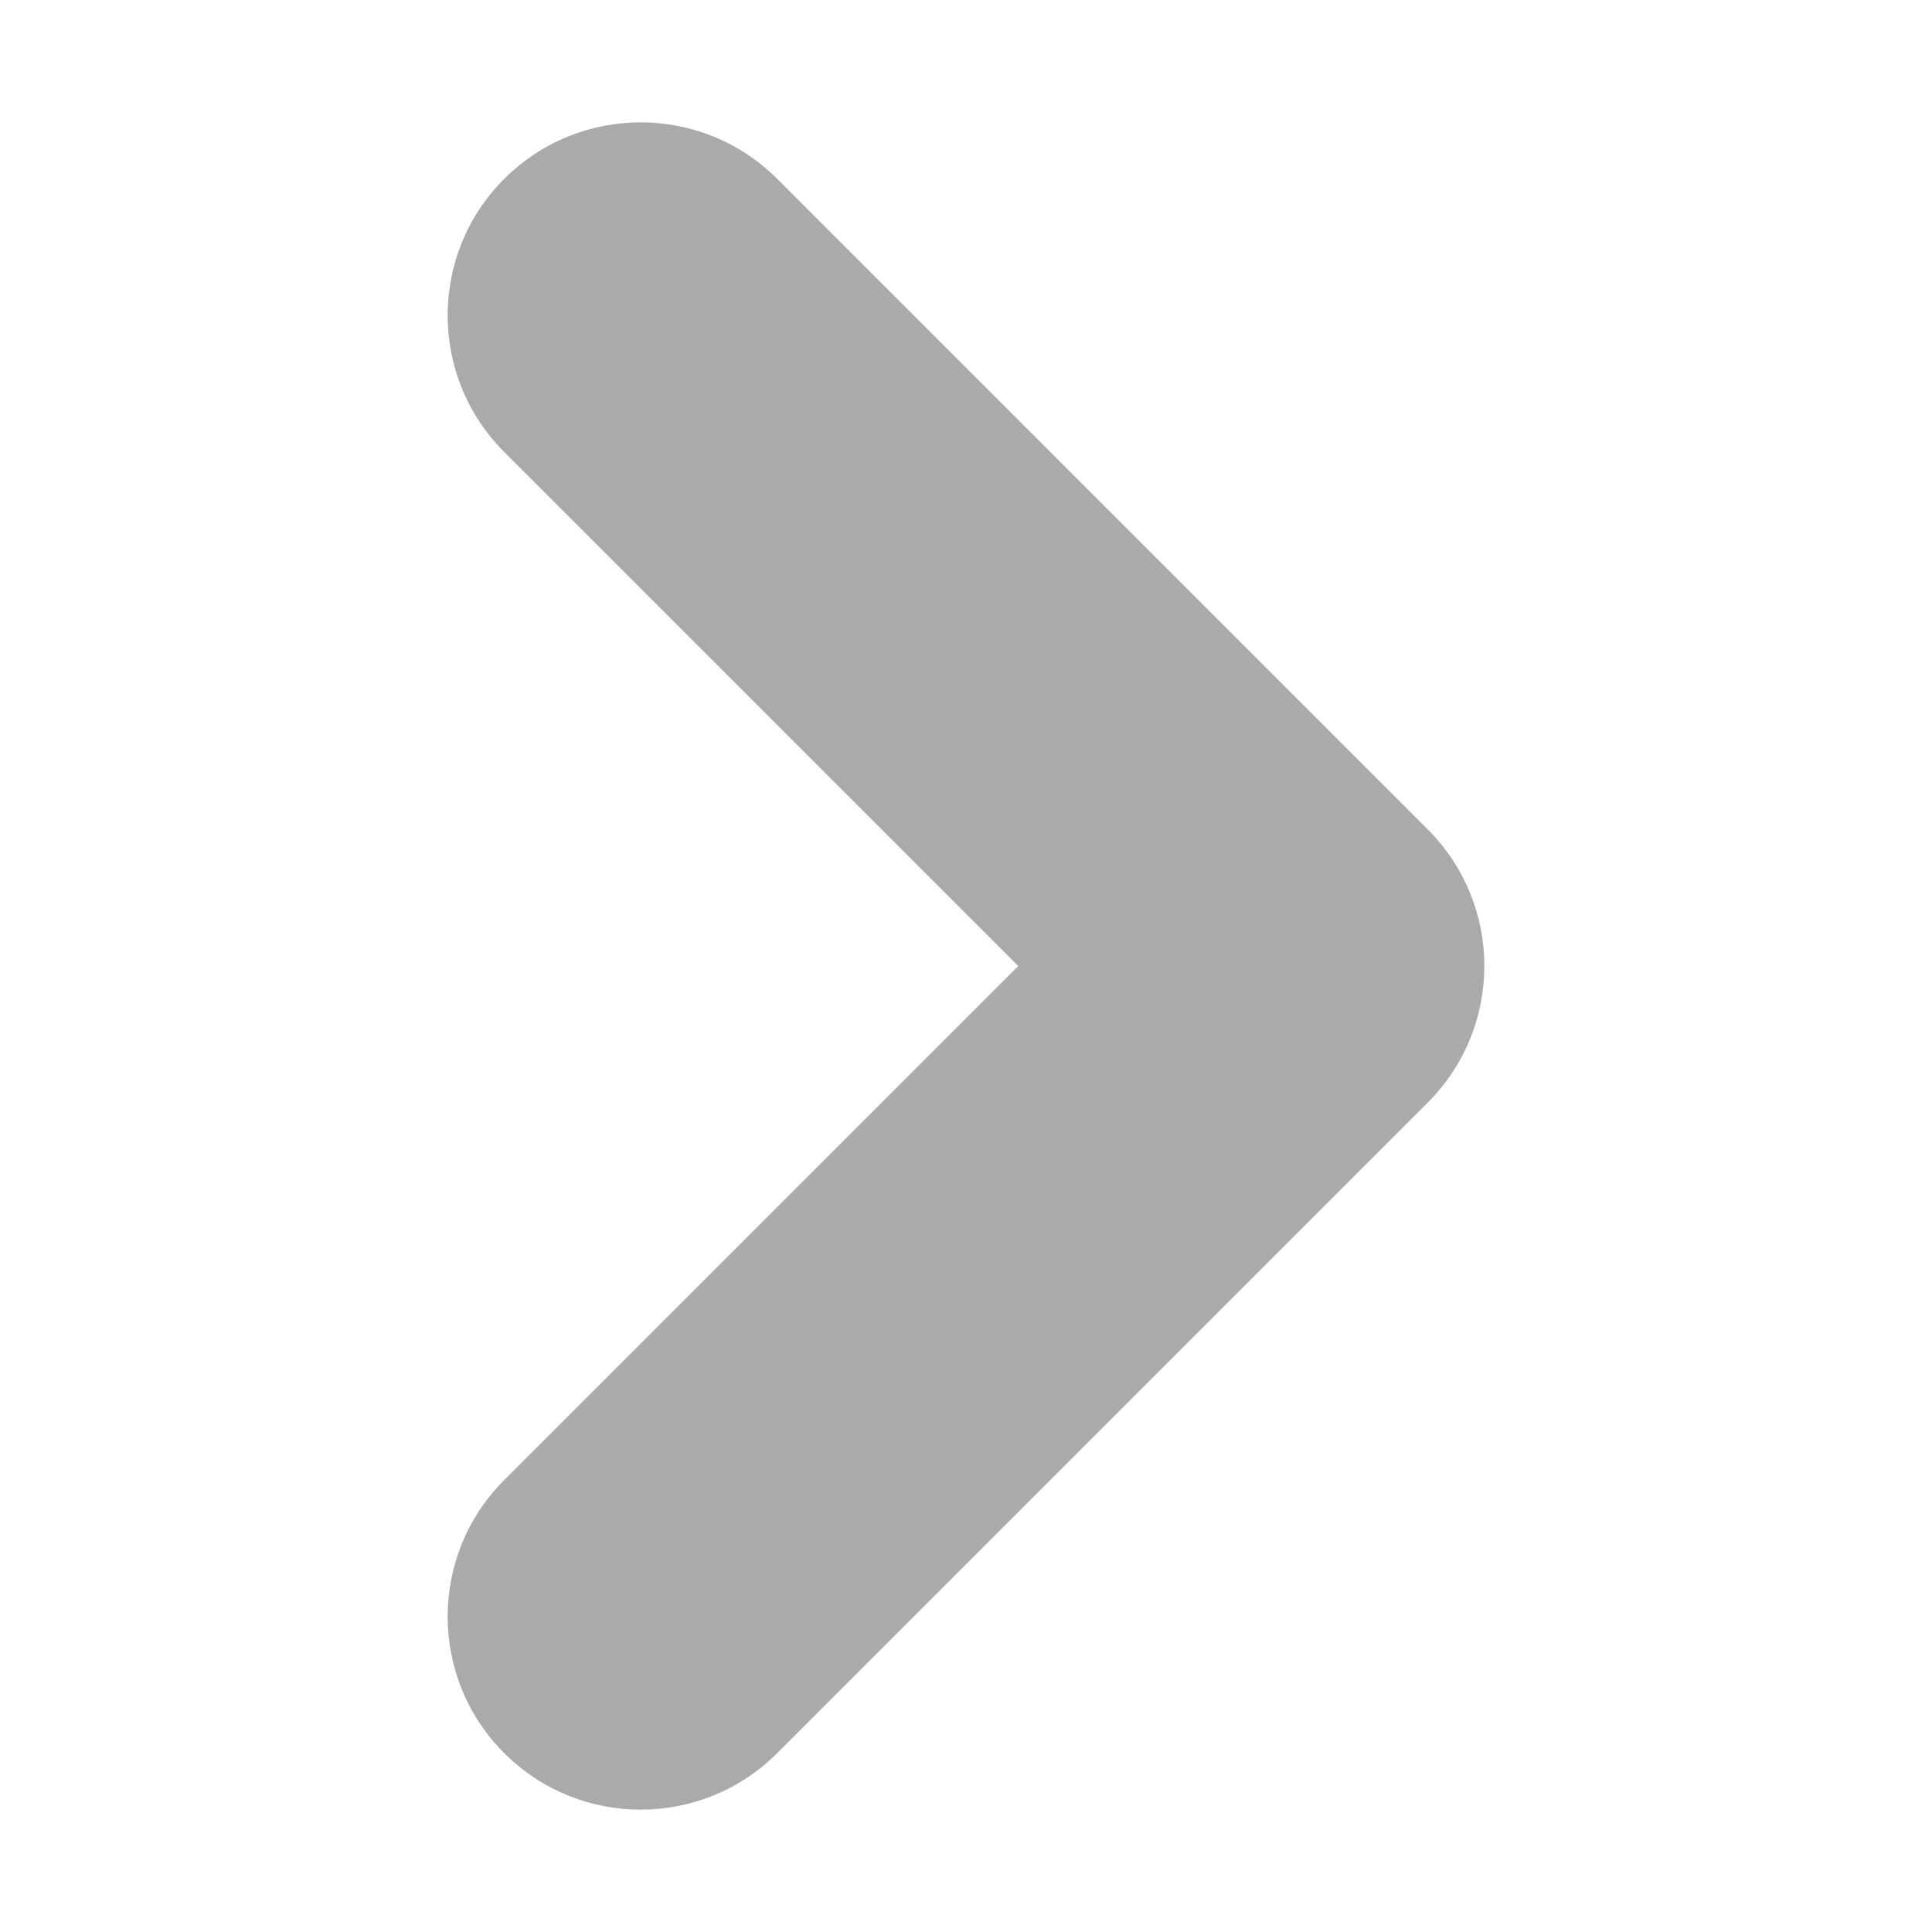
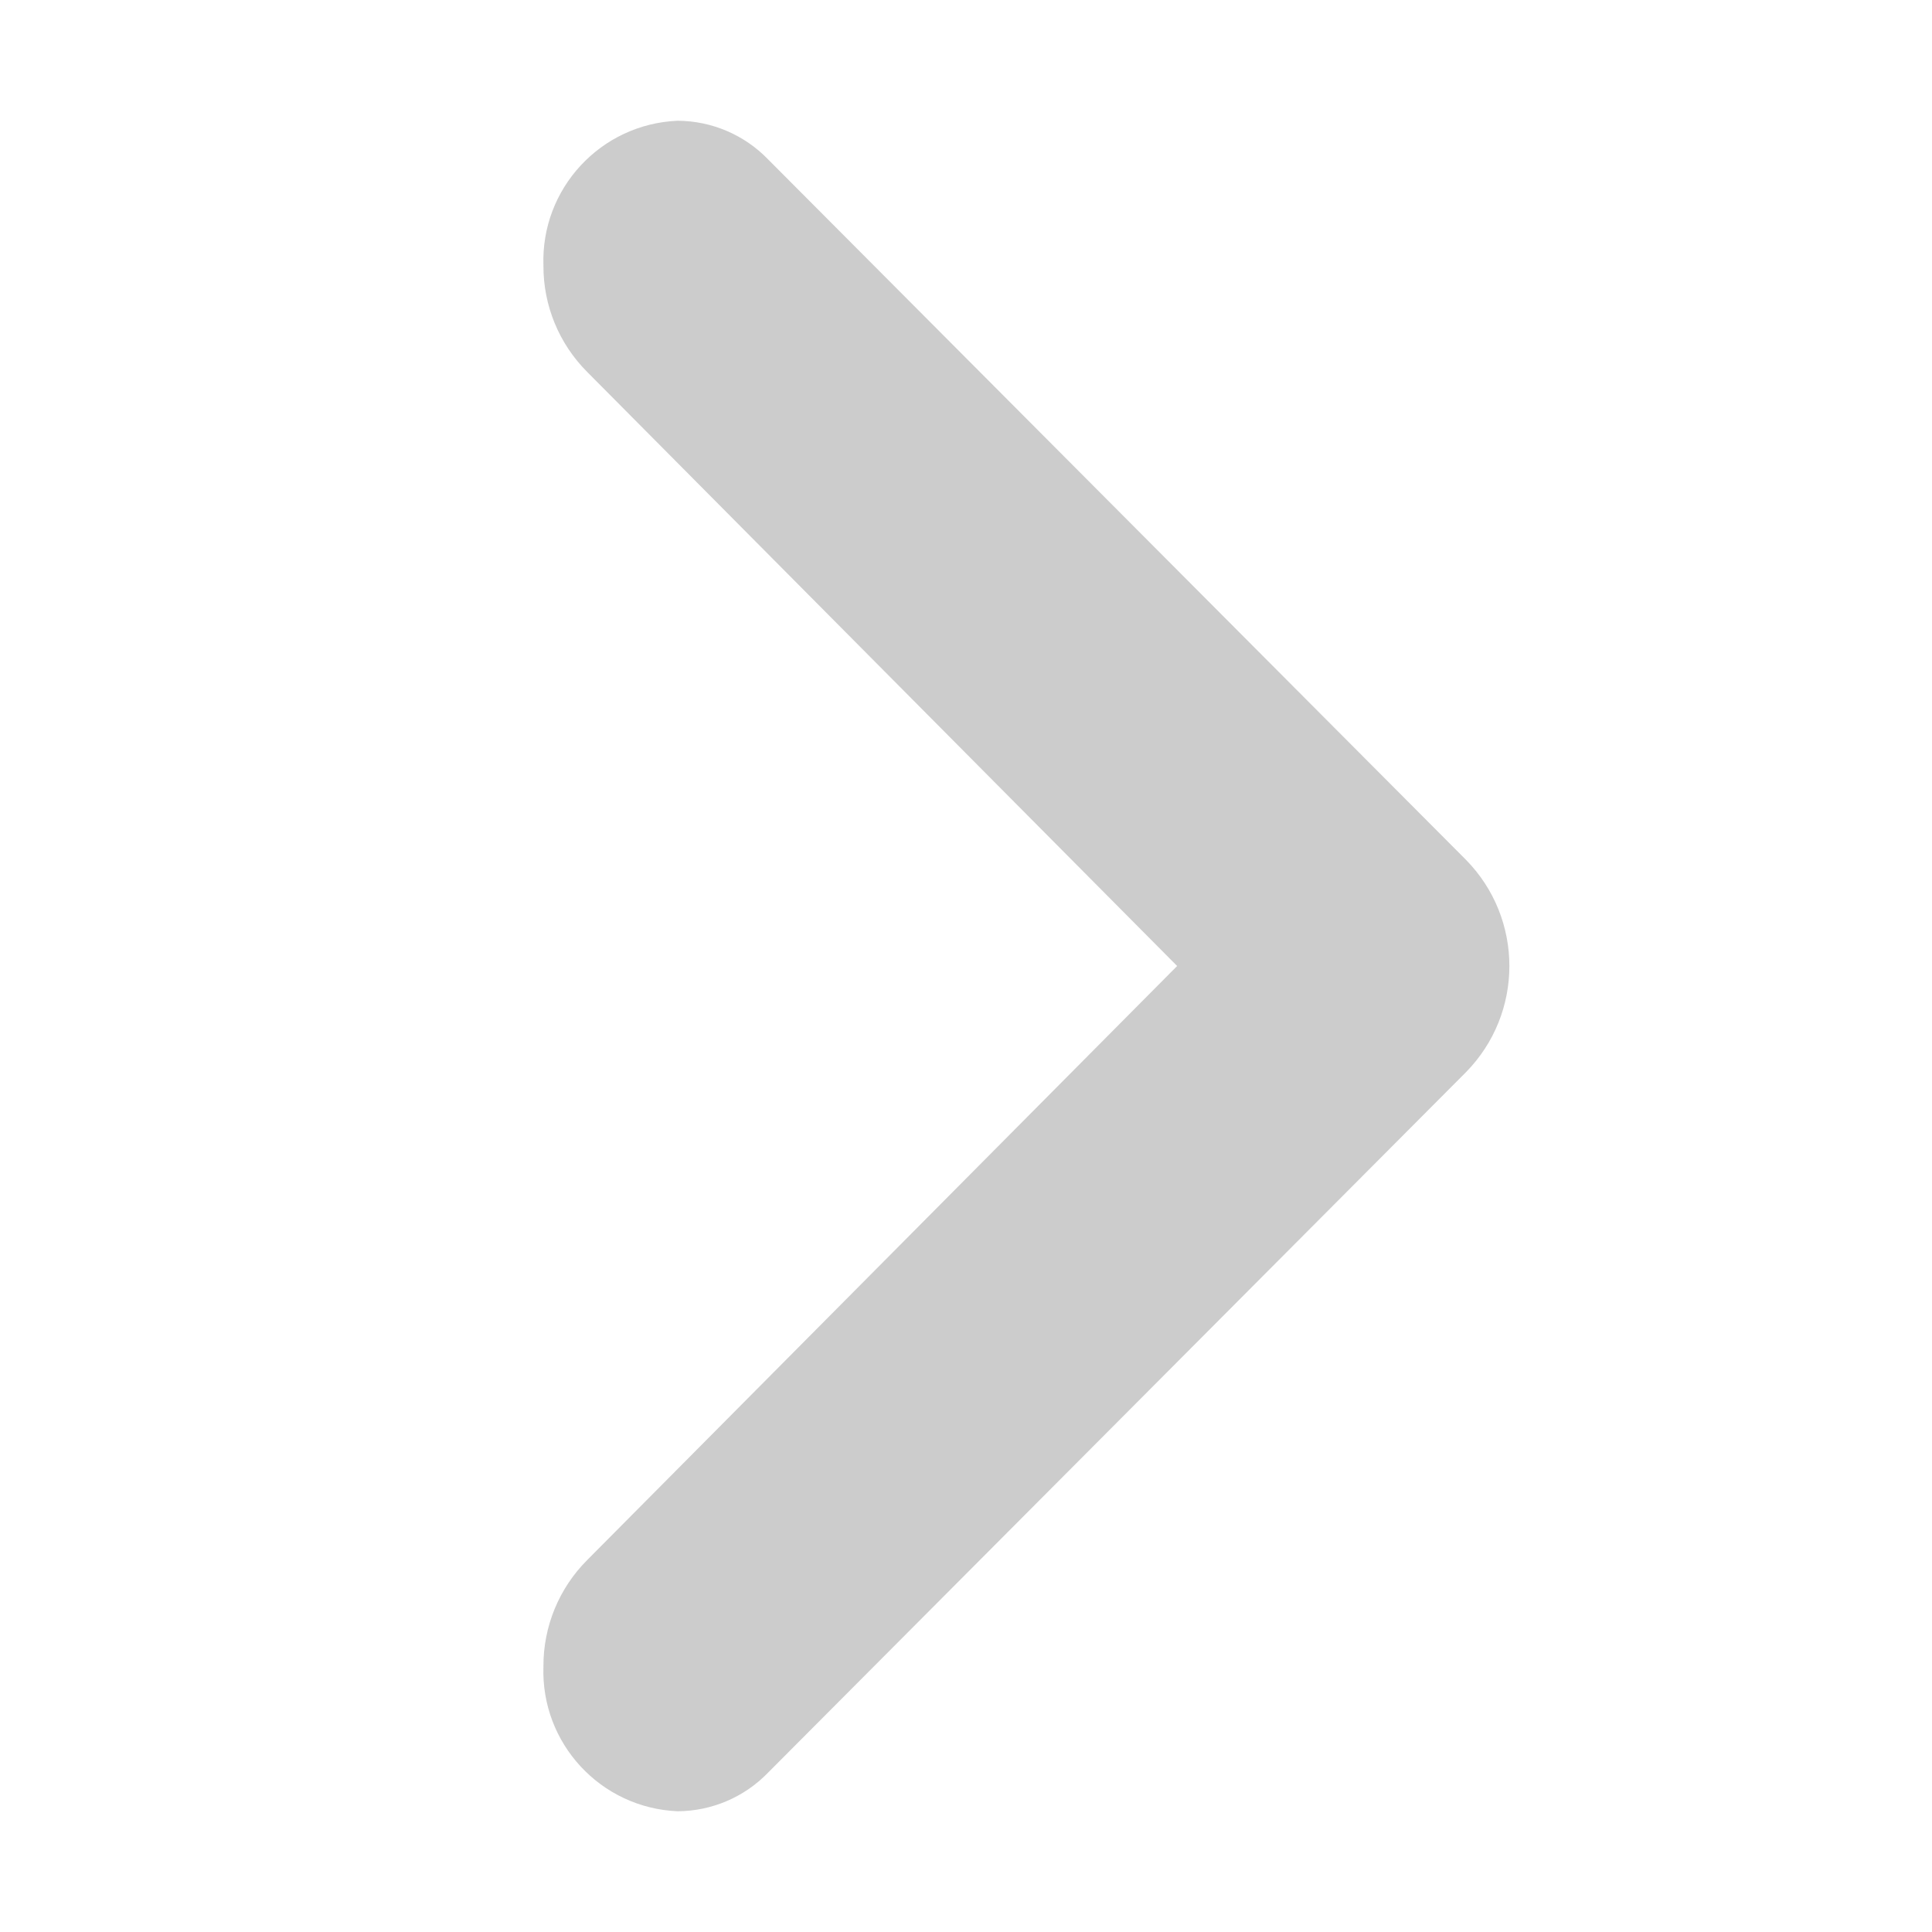
- <svg xmlns="http://www.w3.org/2000/svg" t="1616342862481" class="icon" viewBox="0 0 1024 1024" version="1.1" p-id="87672" width="12" height="12">
-   <path d="M339.59 959.149c-26.188 0-52.378-9.991-72.358-29.972-39.963-39.963-39.963-104.755 0-144.718l272.459-272.459L267.232 239.54c-39.963-39.962-39.963-104.755 0-144.717 39.962-39.963 104.755-39.963 144.717 0l344.818 344.818c39.963 39.962 39.963 104.754 0 144.717L411.949 929.177C391.968 949.158 365.78 959.149 339.59 959.149z" p-id="87673" fill="#aaaaaa" />
+ <svg xmlns="http://www.w3.org/2000/svg" t="1654931811924" class="icon" viewBox="0 0 1024 1024" version="1.1" p-id="3023" width="20" height="20">
+   <defs>
+     <style type="text/css">@font-face { font-family: feedback-iconfont; src: url("//at.alicdn.com/t/font_1031158_u69w8yhxdu.woff2?t=1630033759944") format("woff2"), url("//at.alicdn.com/t/font_1031158_u69w8yhxdu.woff?t=1630033759944") format("woff"), url("//at.alicdn.com/t/font_1031158_u69w8yhxdu.ttf?t=1630033759944") format("truetype"); }
+ </style>
+   </defs>
+   <path d="M407.104 939.52C394.528 952.544 377.248 959.904 359.168 960 318.368 958.304 286.592 924 288.032 883.2 287.936 862.08 296.288 841.824 311.2 826.88L623.904 512 311.2 197.12C296.288 182.176 287.936 161.92 288.032 140.8 286.592 100 318.368 65.696 359.168 64 377.248 64.096 394.528 71.456 407.104 84.48L776.96 455.68C807.68 486.944 807.68 537.056 776.96 568.32L407.104 939.52Z" p-id="3024" fill="#cccccc" />
</svg>
